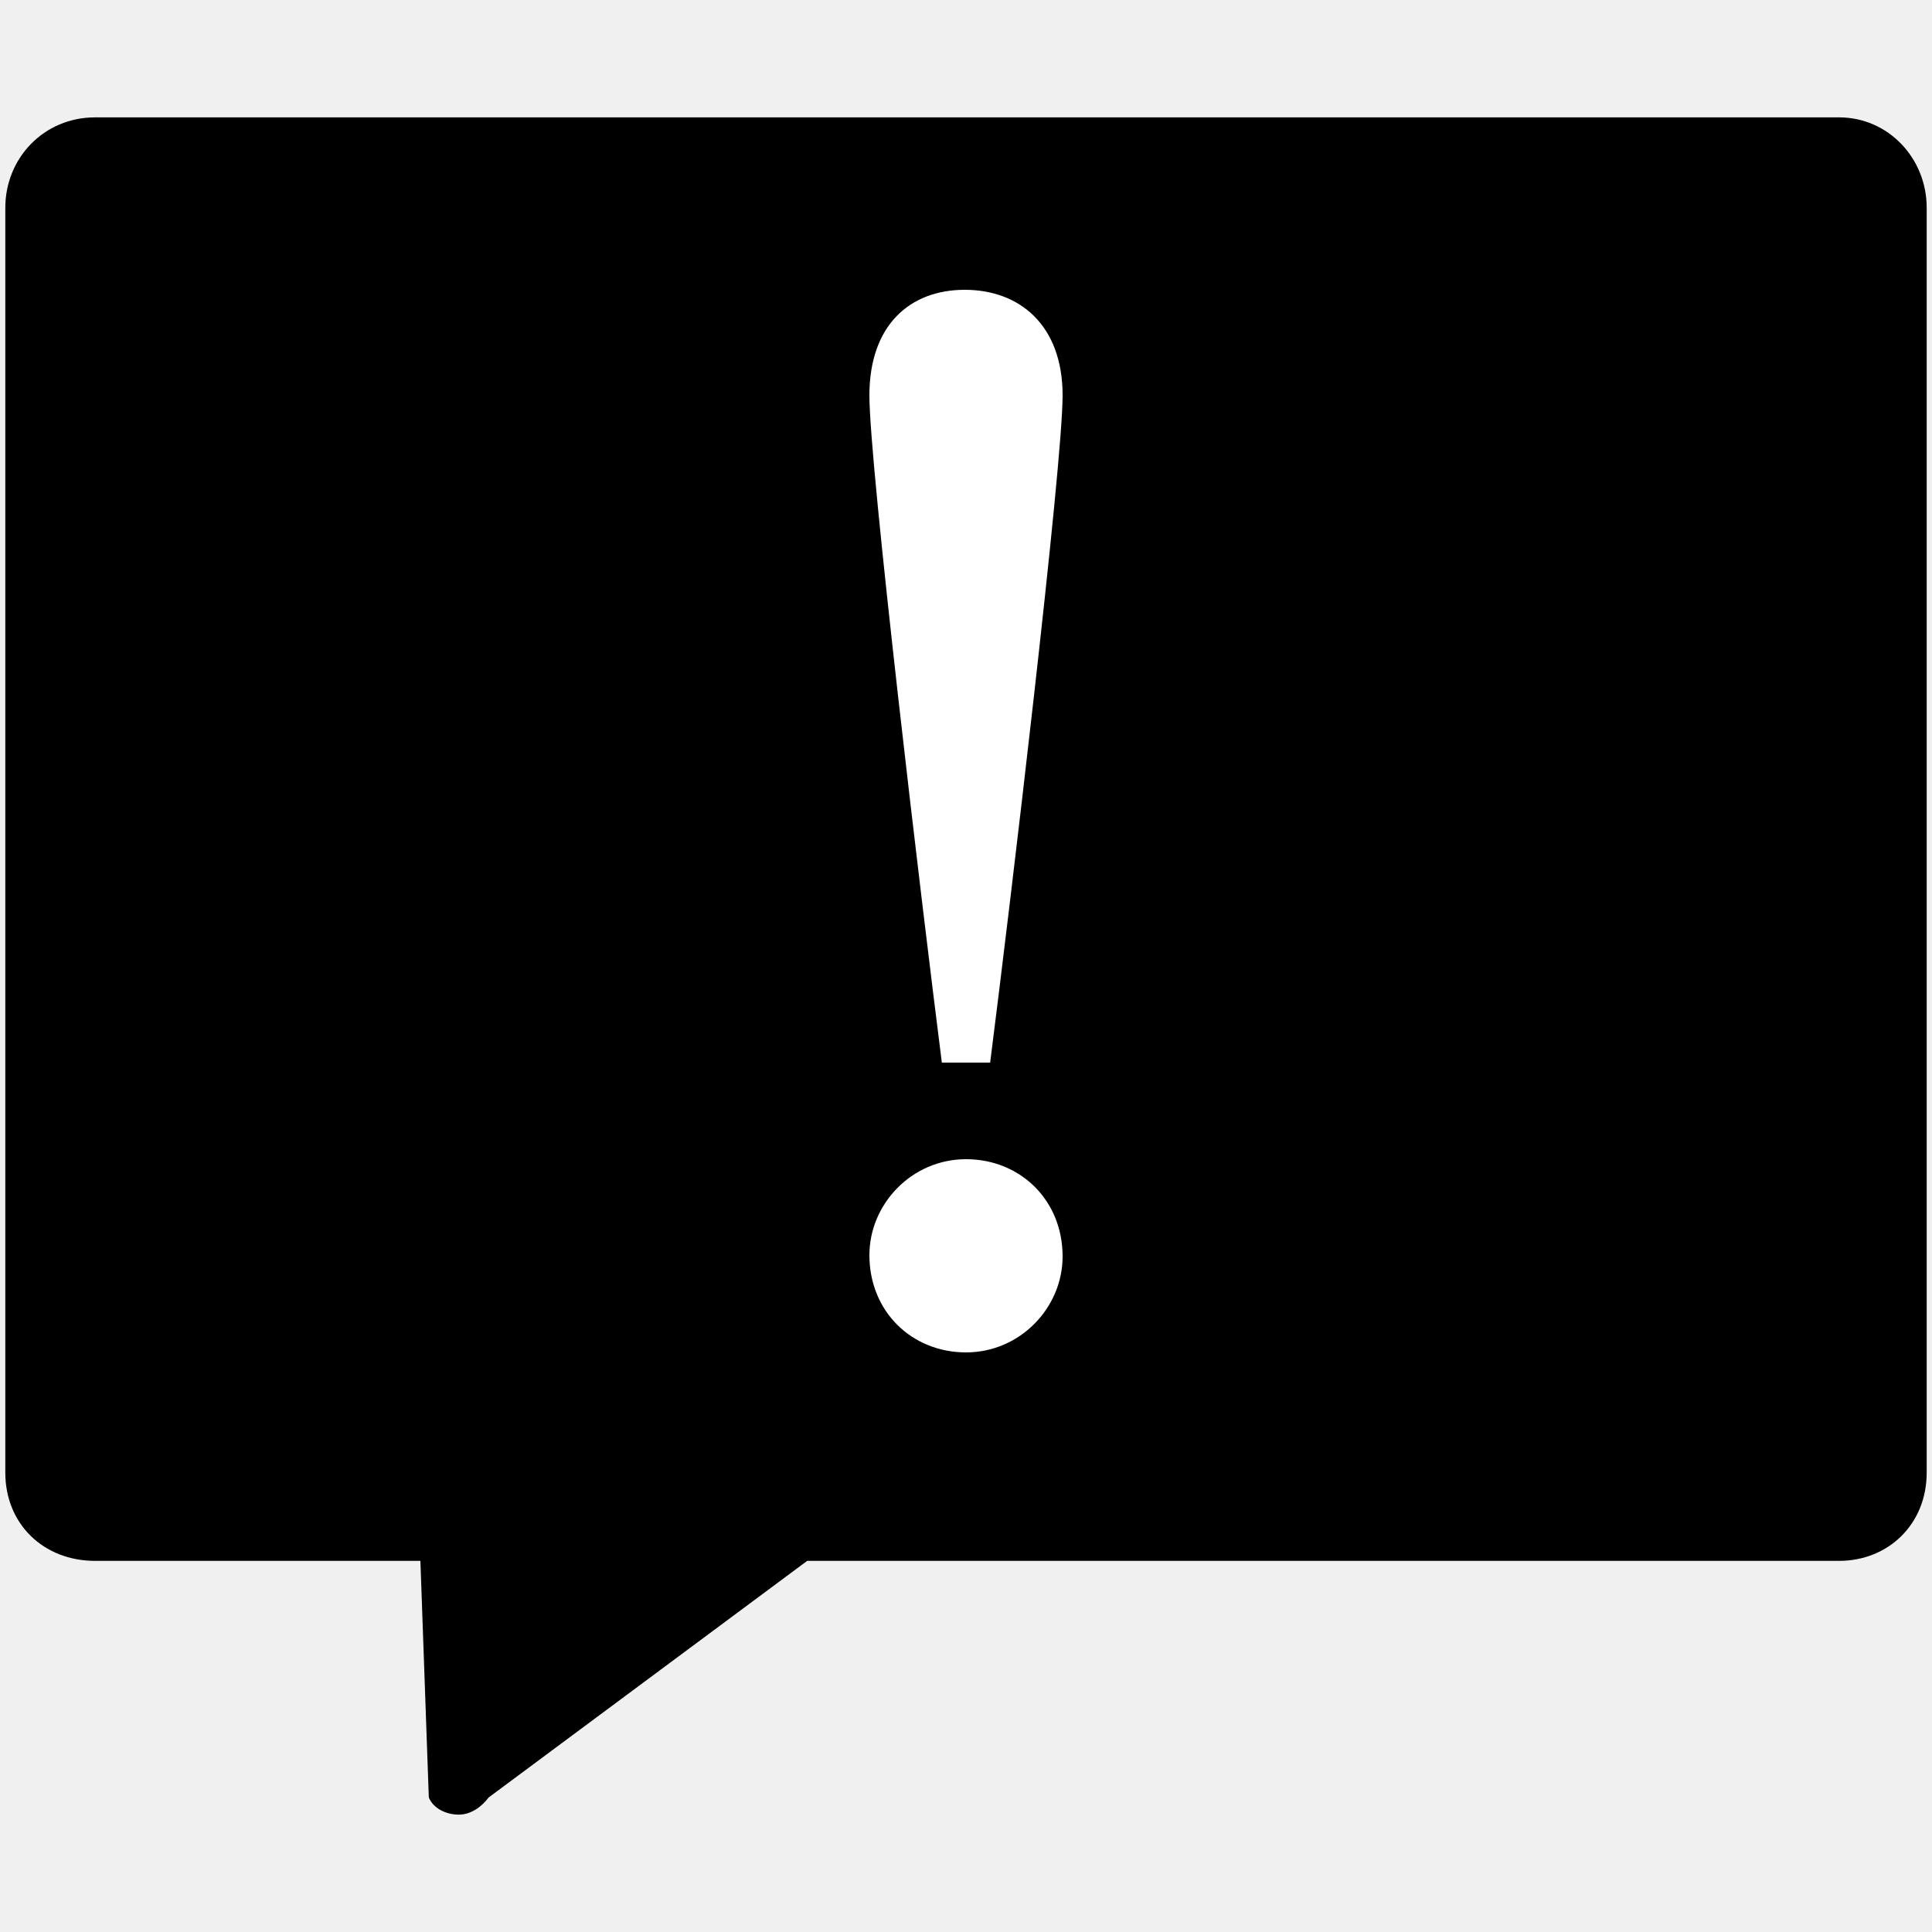
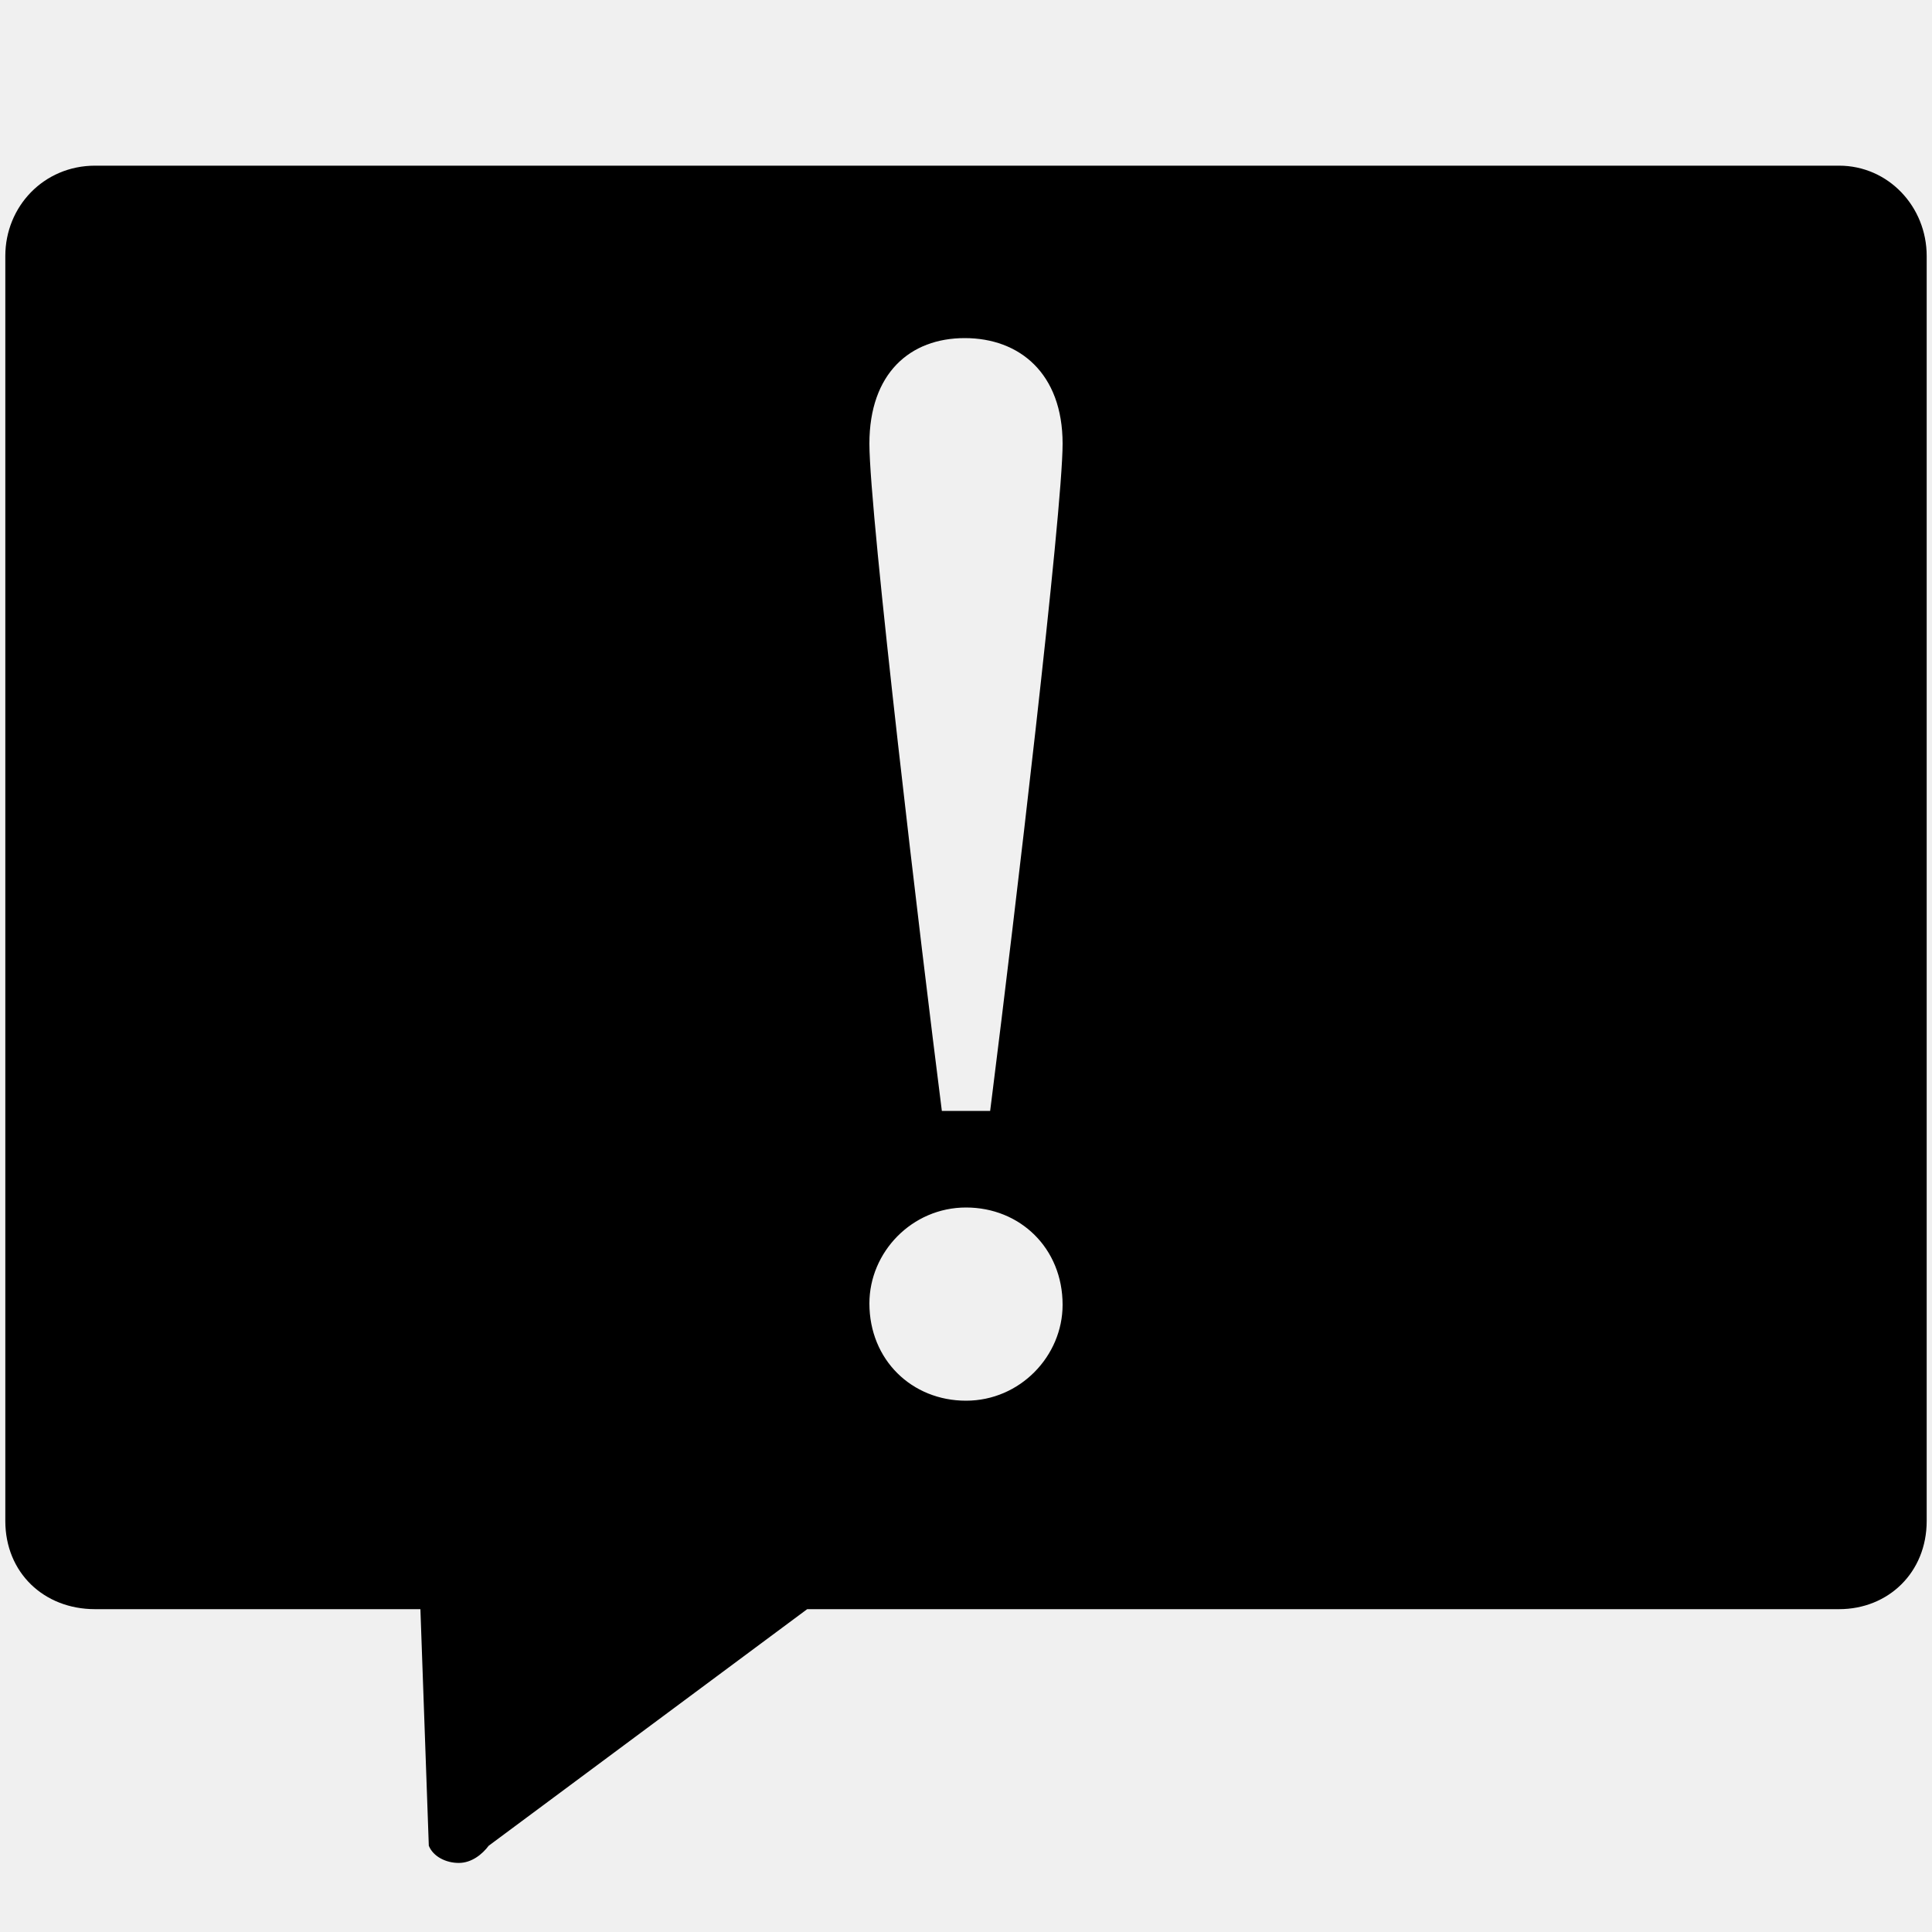
- <svg xmlns="http://www.w3.org/2000/svg" xmlns:xlink="http://www.w3.org/1999/xlink" width="20px" height="20px" viewBox="0 0 20 20" version="1.1">
-   <defs>
-     <path d="M10,12 C10.56,12 11,12.422 11,13.007 C11,13.537 10.56,14 10,14 C9.44,14 9,13.578 9,12.993 C9,12.463 9.44,12 10,12 Z M9.987,3 C10.553,3 11,3.364 11,4.093 C11,4.822 10.461,9.344 10.25,11 L10.25,11 L9.75,11 C9.539,9.344 9,4.822 9,4.093 C9,3.364 9.421,3 9.987,3 Z" id="path-1" />
-   </defs>
-   <g id="exclamation-bubble" stroke="none" stroke-width="1" fill="none" fill-rule="evenodd">
-     <path d="M0.984,1.215 C0.453,1.215 0.055,1.638 0.055,2.15 L0.055,15.245 C0.055,15.779 0.453,16.158 0.984,16.158 L4.352,16.158 L4.439,18.607 C4.484,18.719 4.616,18.785 4.749,18.785 C4.882,18.785 4.992,18.696 5.059,18.607 L8.356,16.158 L19.038,16.158 C19.547,16.158 19.945,15.779 19.945,15.245 L19.945,2.15 C19.945,1.638 19.547,1.215 19.038,1.215 L0.984,1.215 Z" id="Combined-Shape-Copy-2" fill="#000000" />
-     <mask id="mask-2" fill="white">
-       <use xlink:href="#path-1" />
-     </mask>
-     <use id="Combined-Shape" fill="#FFFFFF" xlink:href="#path-1" />
-   </g>
+ <svg xmlns="http://www.w3.org/2000/svg" width="20" height="20" viewBox="0 -1 20 19">
+   <path fill="#000000" d="M19.038,0.215 C19.547,0.215 19.945,0.638 19.945,1.15 L19.945,1.15 L19.945,14.245 C19.945,14.779 19.547,15.158 19.038,15.158 L19.038,15.158 L8.356,15.158 L5.059,17.607 C4.992,17.696 4.882,17.785 4.749,17.785 C4.616,17.785 4.484,17.719 4.439,17.607 L4.439,17.607 L4.352,15.158 L0.984,15.158 C0.453,15.158 0.055,14.779 0.055,14.245 L0.055,14.245 L0.055,1.15 C0.055,0.638 0.453,0.215 0.984,0.215 L0.984,0.215 Z M10,11 C9.44,11 9,11.463 9,11.993 C9,12.578 9.44,13 10,13 C10.56,13 11,12.537 11,12.007 C11,11.422 10.56,11 10,11 Z M9.987,2 C9.421,2 9,2.364 9,3.093 C9,3.822 9.539,8.344 9.75,10 L9.75,10 L10.25,10 L10.272,9.825 C10.496,8.046 11,3.798 11,3.093 C11,2.364 10.553,2 9.987,2 Z" />
</svg>
